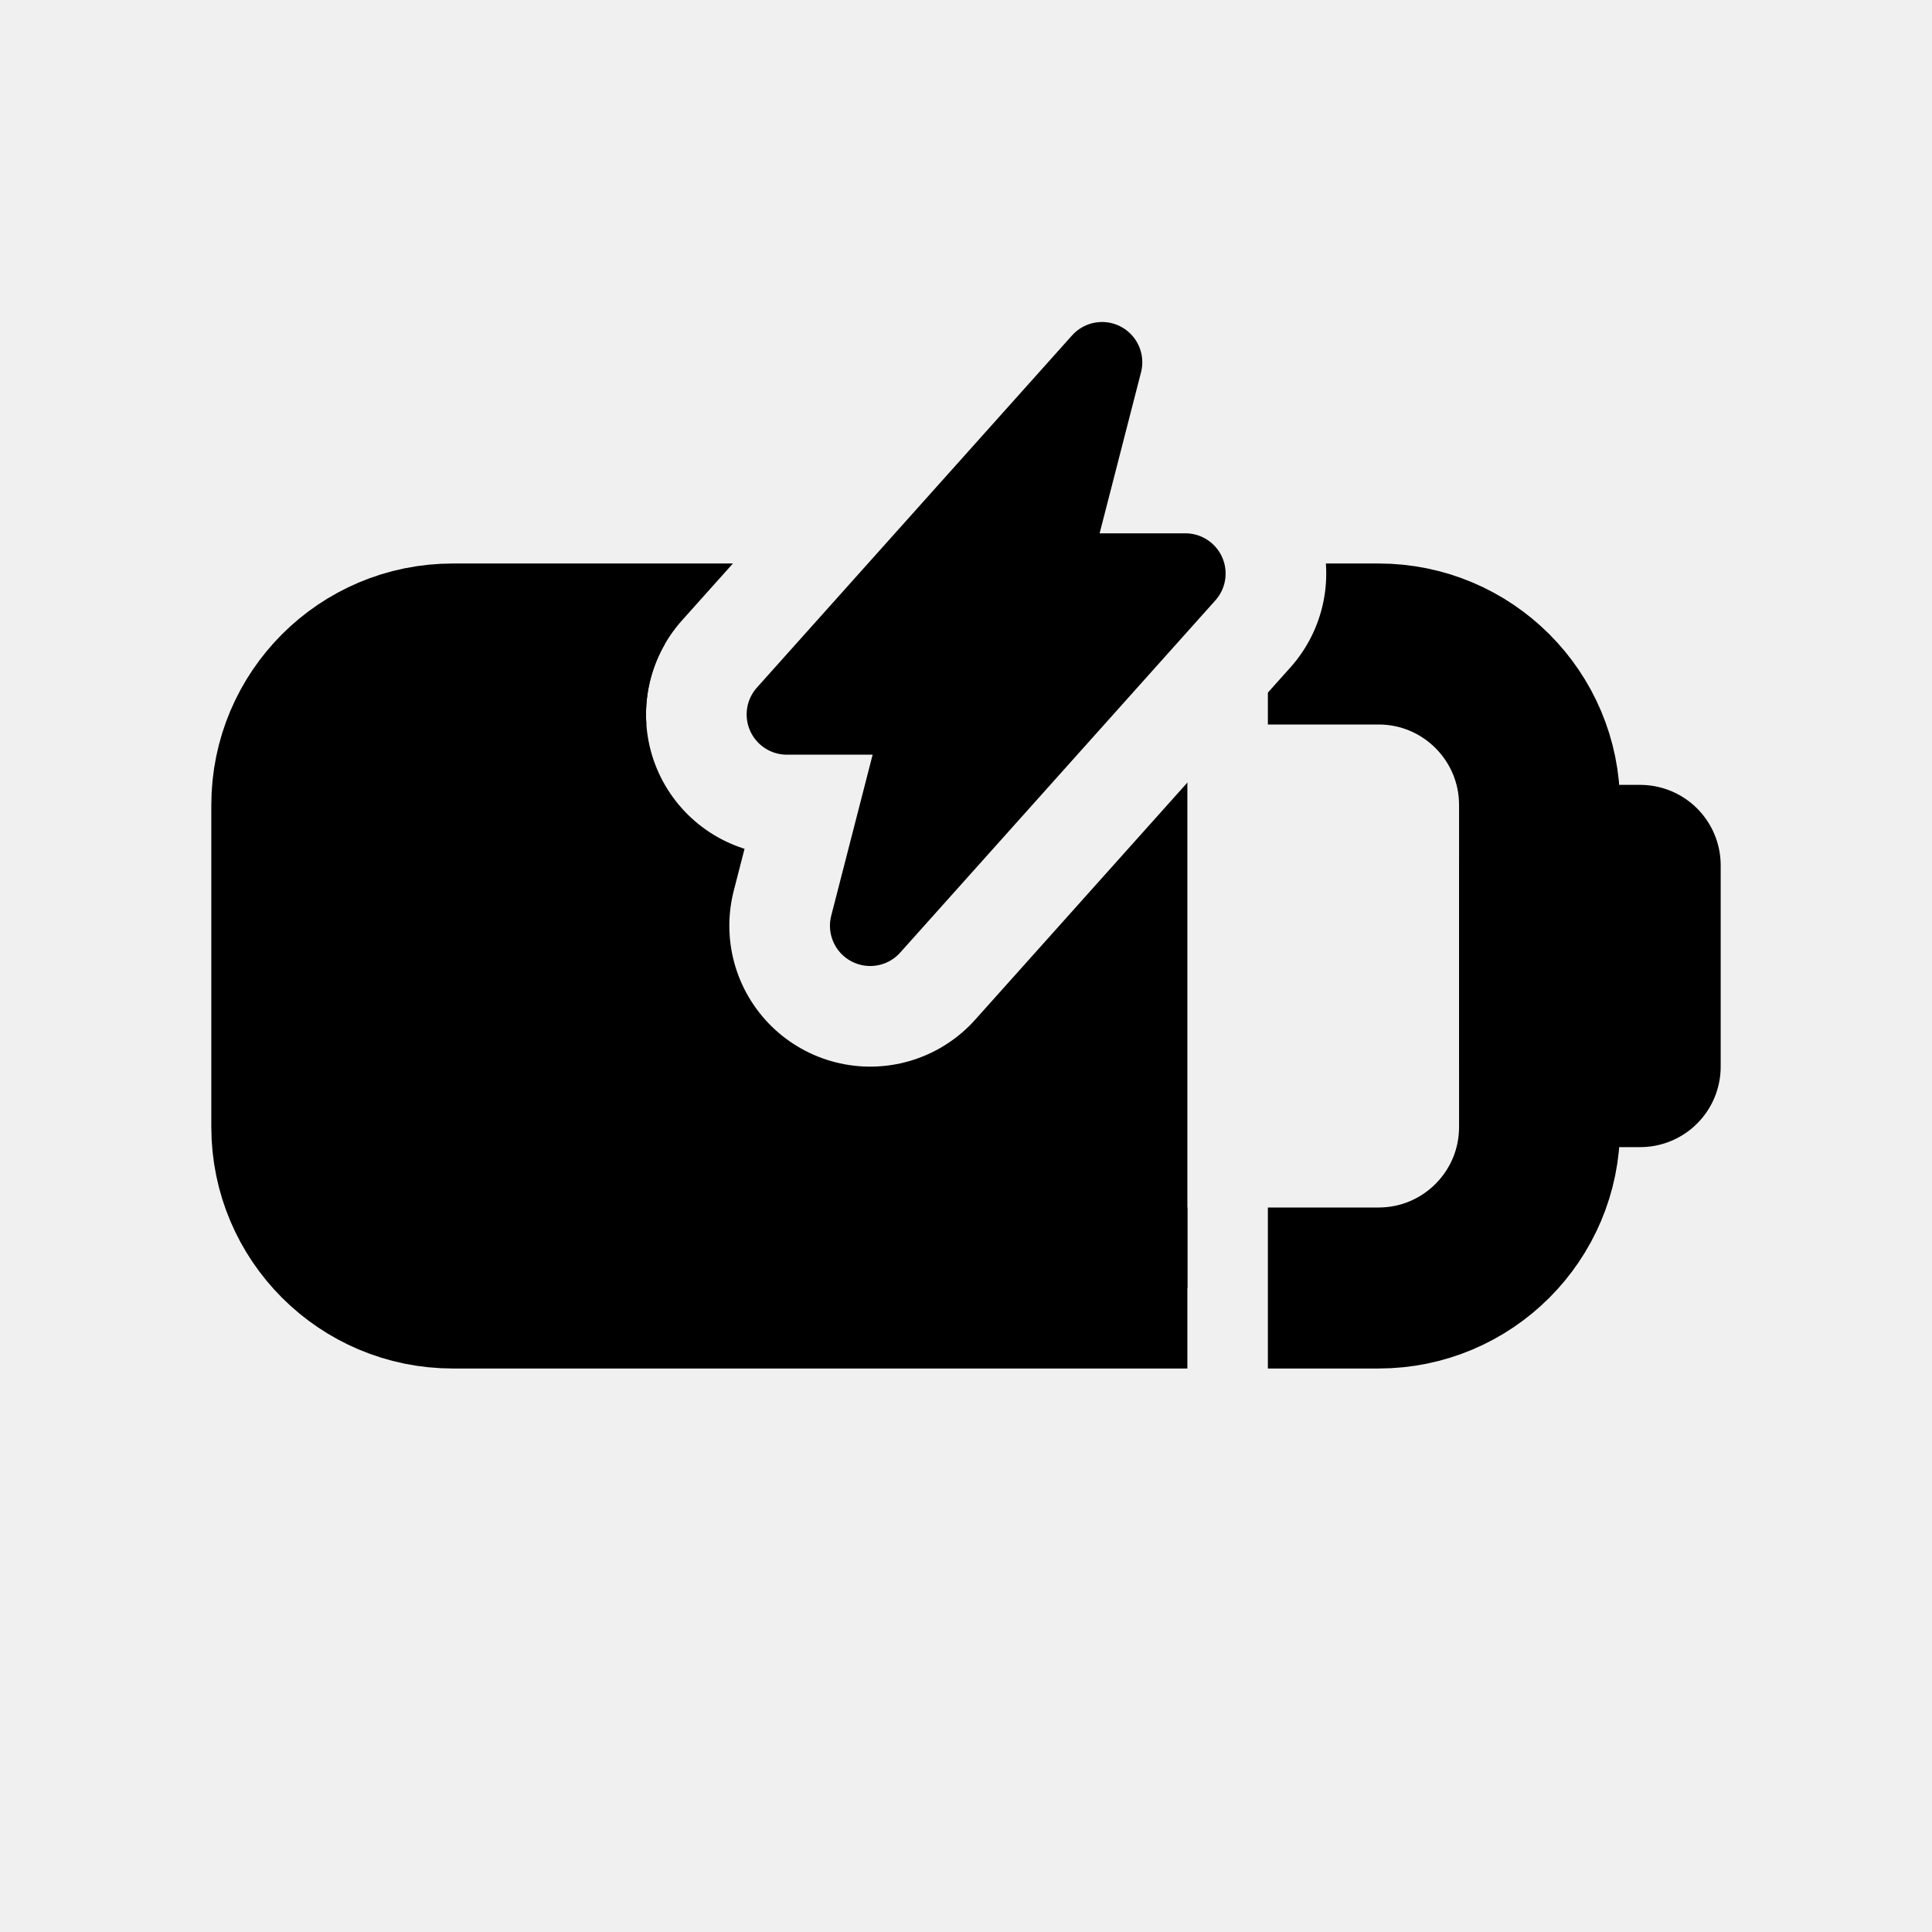
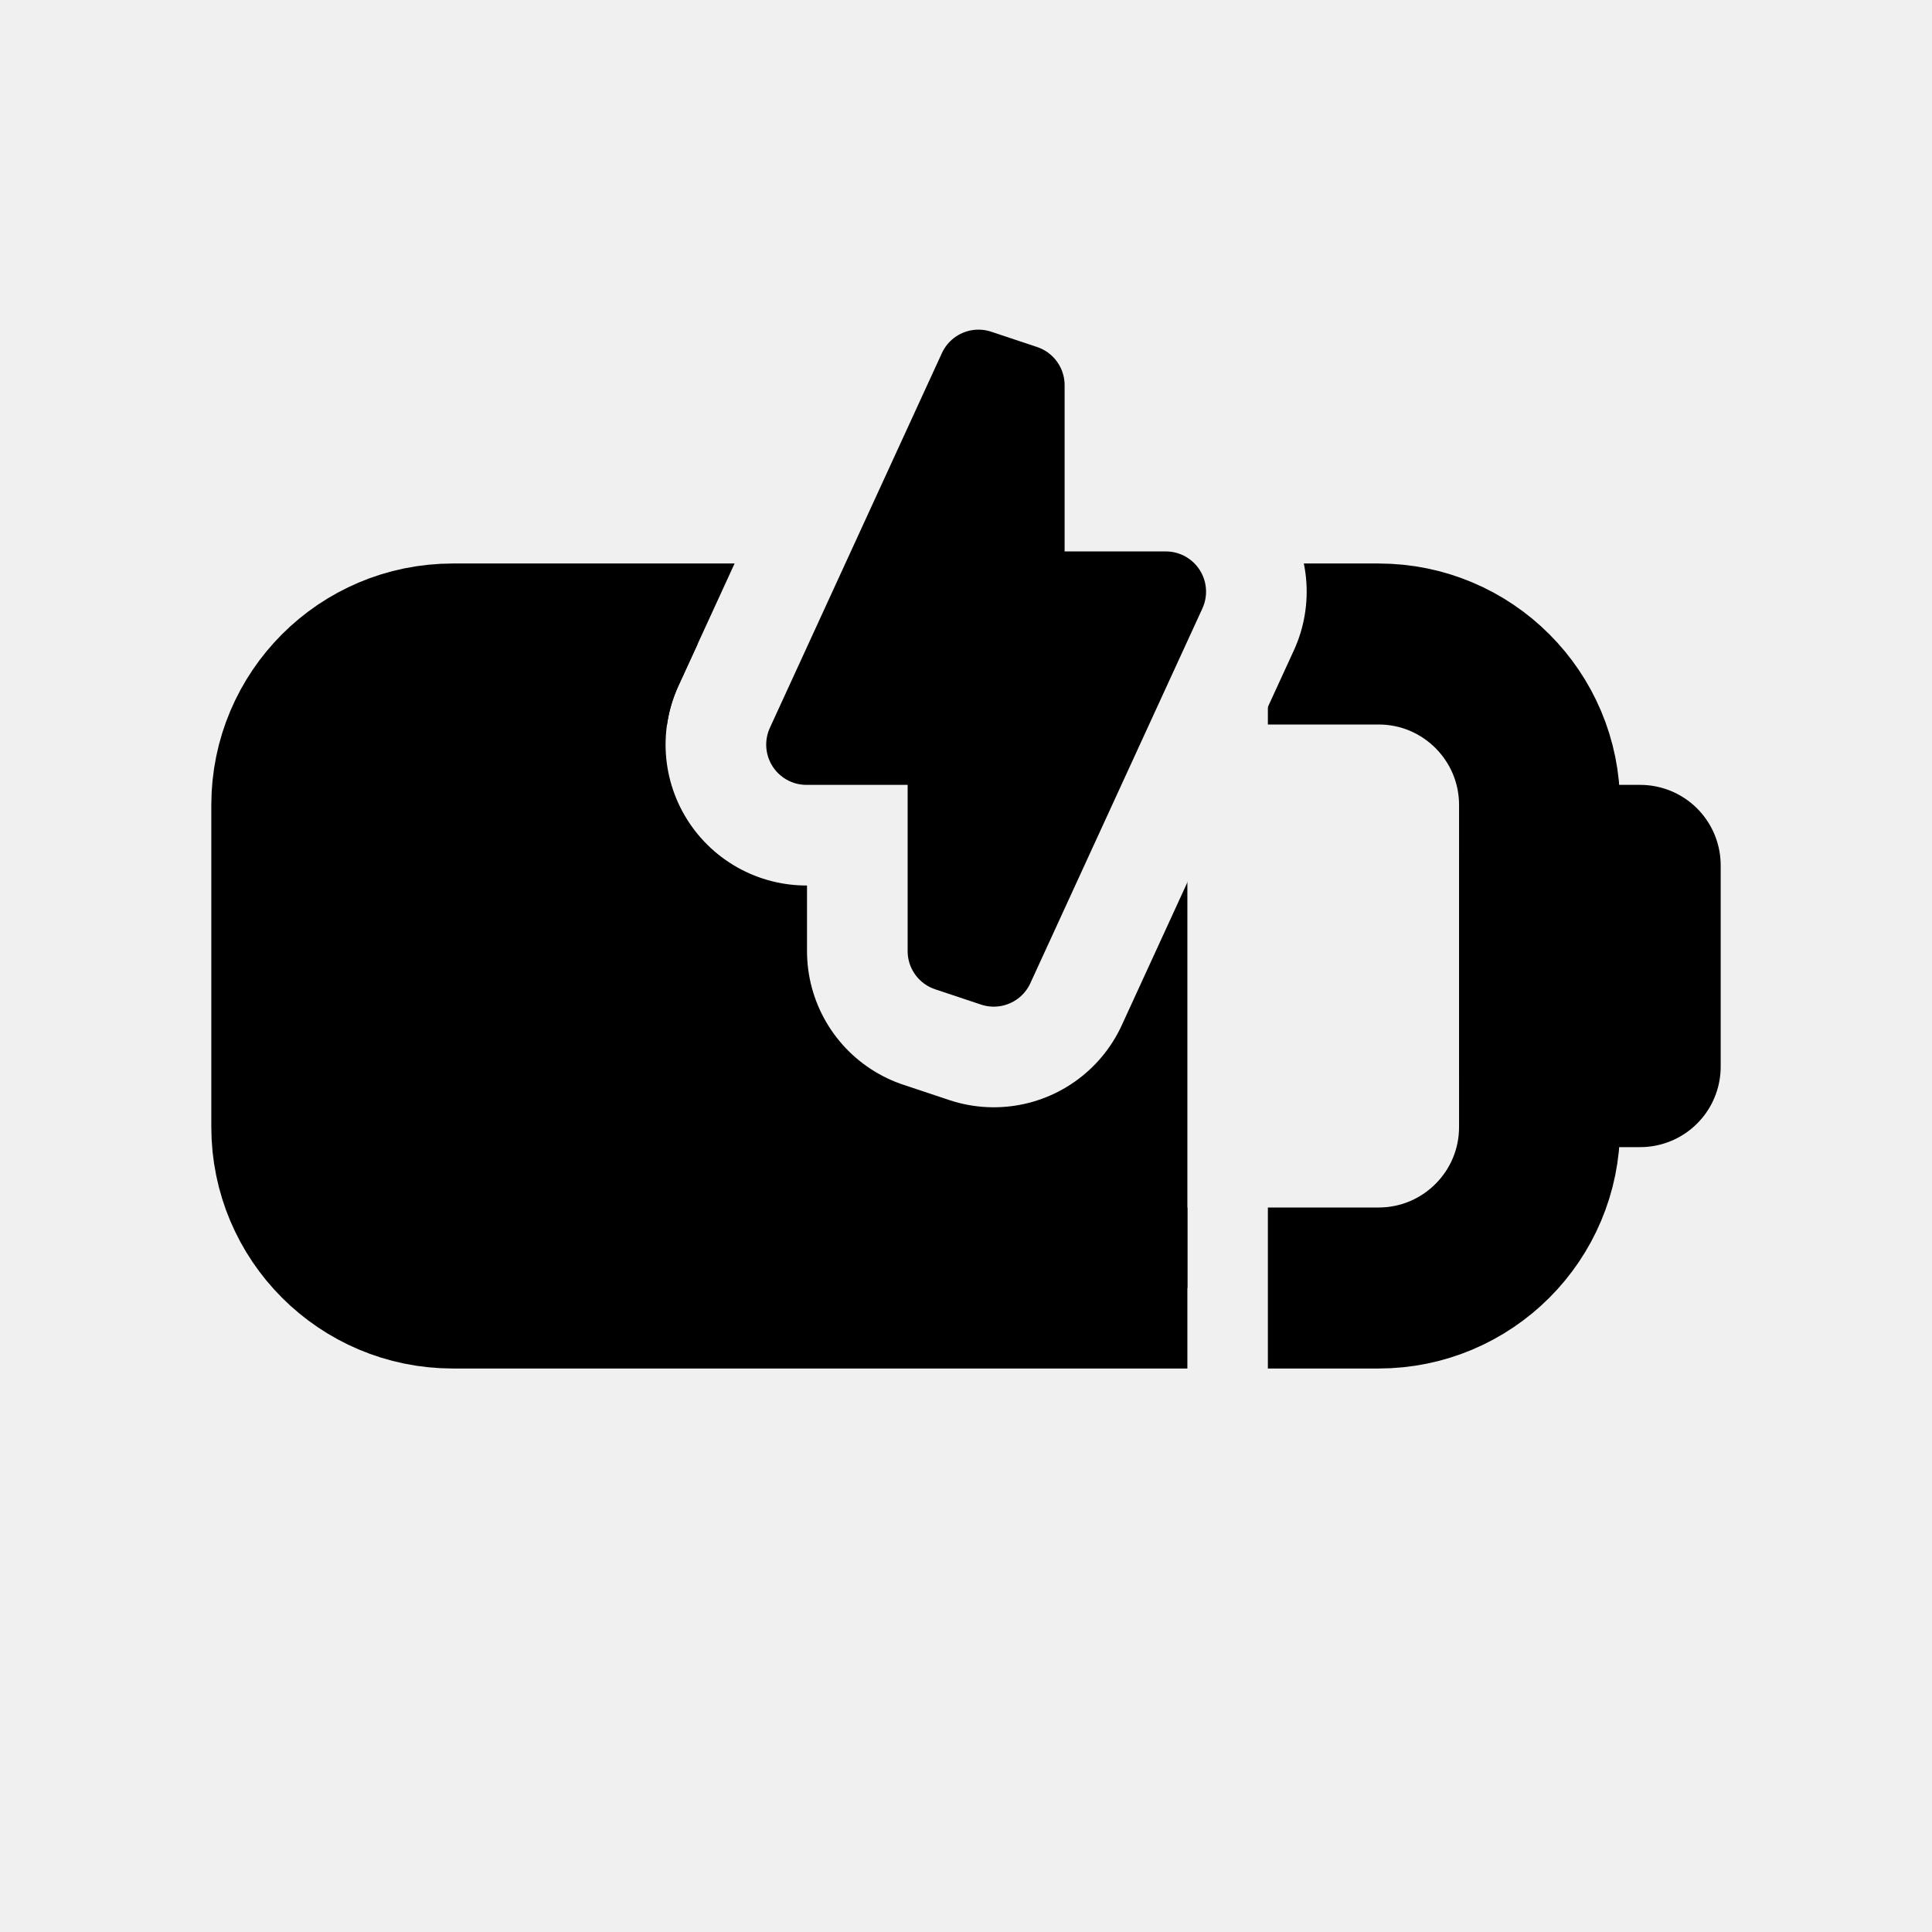
<svg xmlns="http://www.w3.org/2000/svg" width="24" height="24" viewBox="0 0 24 24" fill="none" stroke="currentColor" stroke-width="2" stroke-linecap="round" stroke-linejoin="round">
  <defs>
    <mask id="corte" maskUnits="userSpaceOnUse" x="0" y="0" width="24" height="24">
      <rect width="24" height="24" fill="white" stroke="none" />
-       <path d="M13.69 4.5 13.015 7.125 14.725 7.125 10.81 11.5 11.485 8.875 9.775 8.875z" fill="black" stroke="black" stroke-width="3.5" />
+       <path d="M12.155 4.595 12.725 4.785 12.725 7.35 14.482 7.35 12.345 12.005 11.775 11.815 11.775 9.25 10.018 9.25z" fill="black" stroke="black" stroke-width="3.5" />
      <path d="M15.25 6v12" stroke="black" stroke-width="1" />
    </mask>
  </defs>
  <rect x="3.625" y="8" width="15.5" height="8" rx="2" mask="url(#corte)" />
  <path d="M19.125 10.75h1.25v2.5h-1.25z" fill="currentColor" />
  <path d="M15.25 8v8H5.625a2 2 0 0 1-2-2v-4a2 2 0 0 1 2-2z" fill="currentColor" stroke="none" mask="url(#corte)" />
-   <path d="M13.69 4.5 13.015 7.125 14.725 7.125 10.81 11.5 11.485 8.875 9.775 8.875z" fill="currentColor" stroke-width="1" />
+   <path d="M12.155 4.595 12.725 4.785 12.725 7.35 14.482 7.35 12.345 12.005 11.775 11.815 11.775 9.25 10.018 9.25z" fill="currentColor" stroke-width="1" />
</svg>
